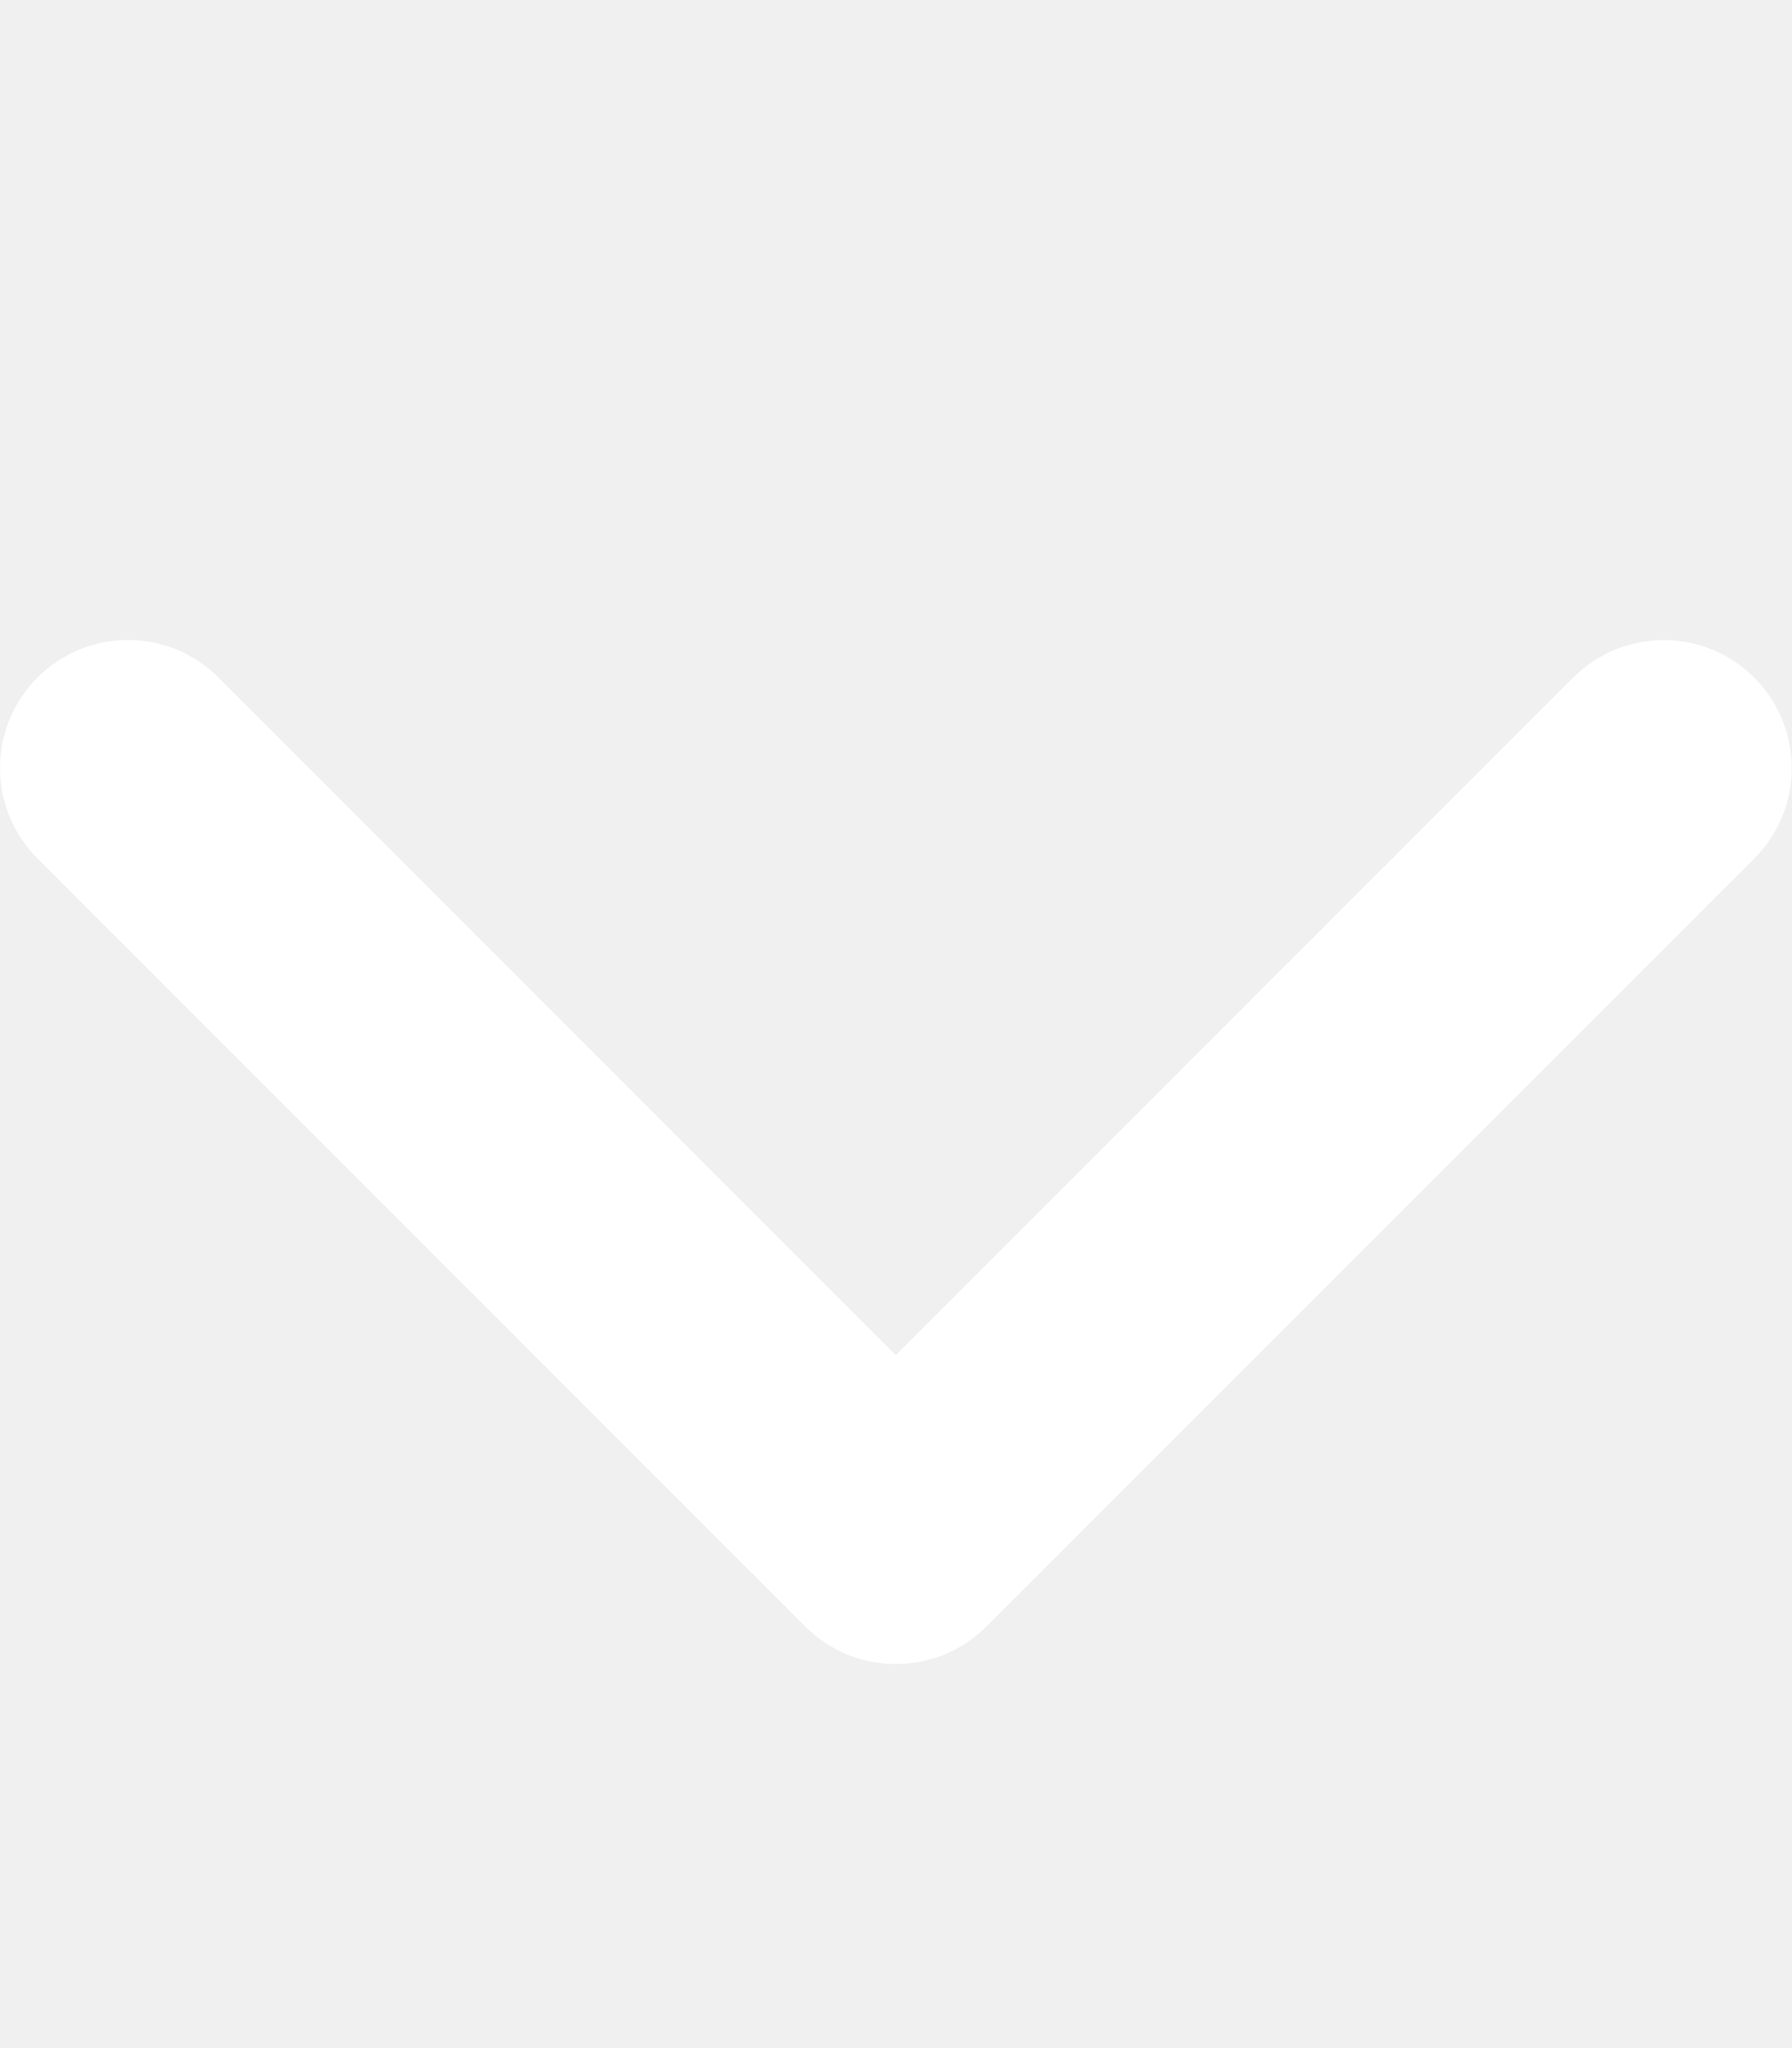
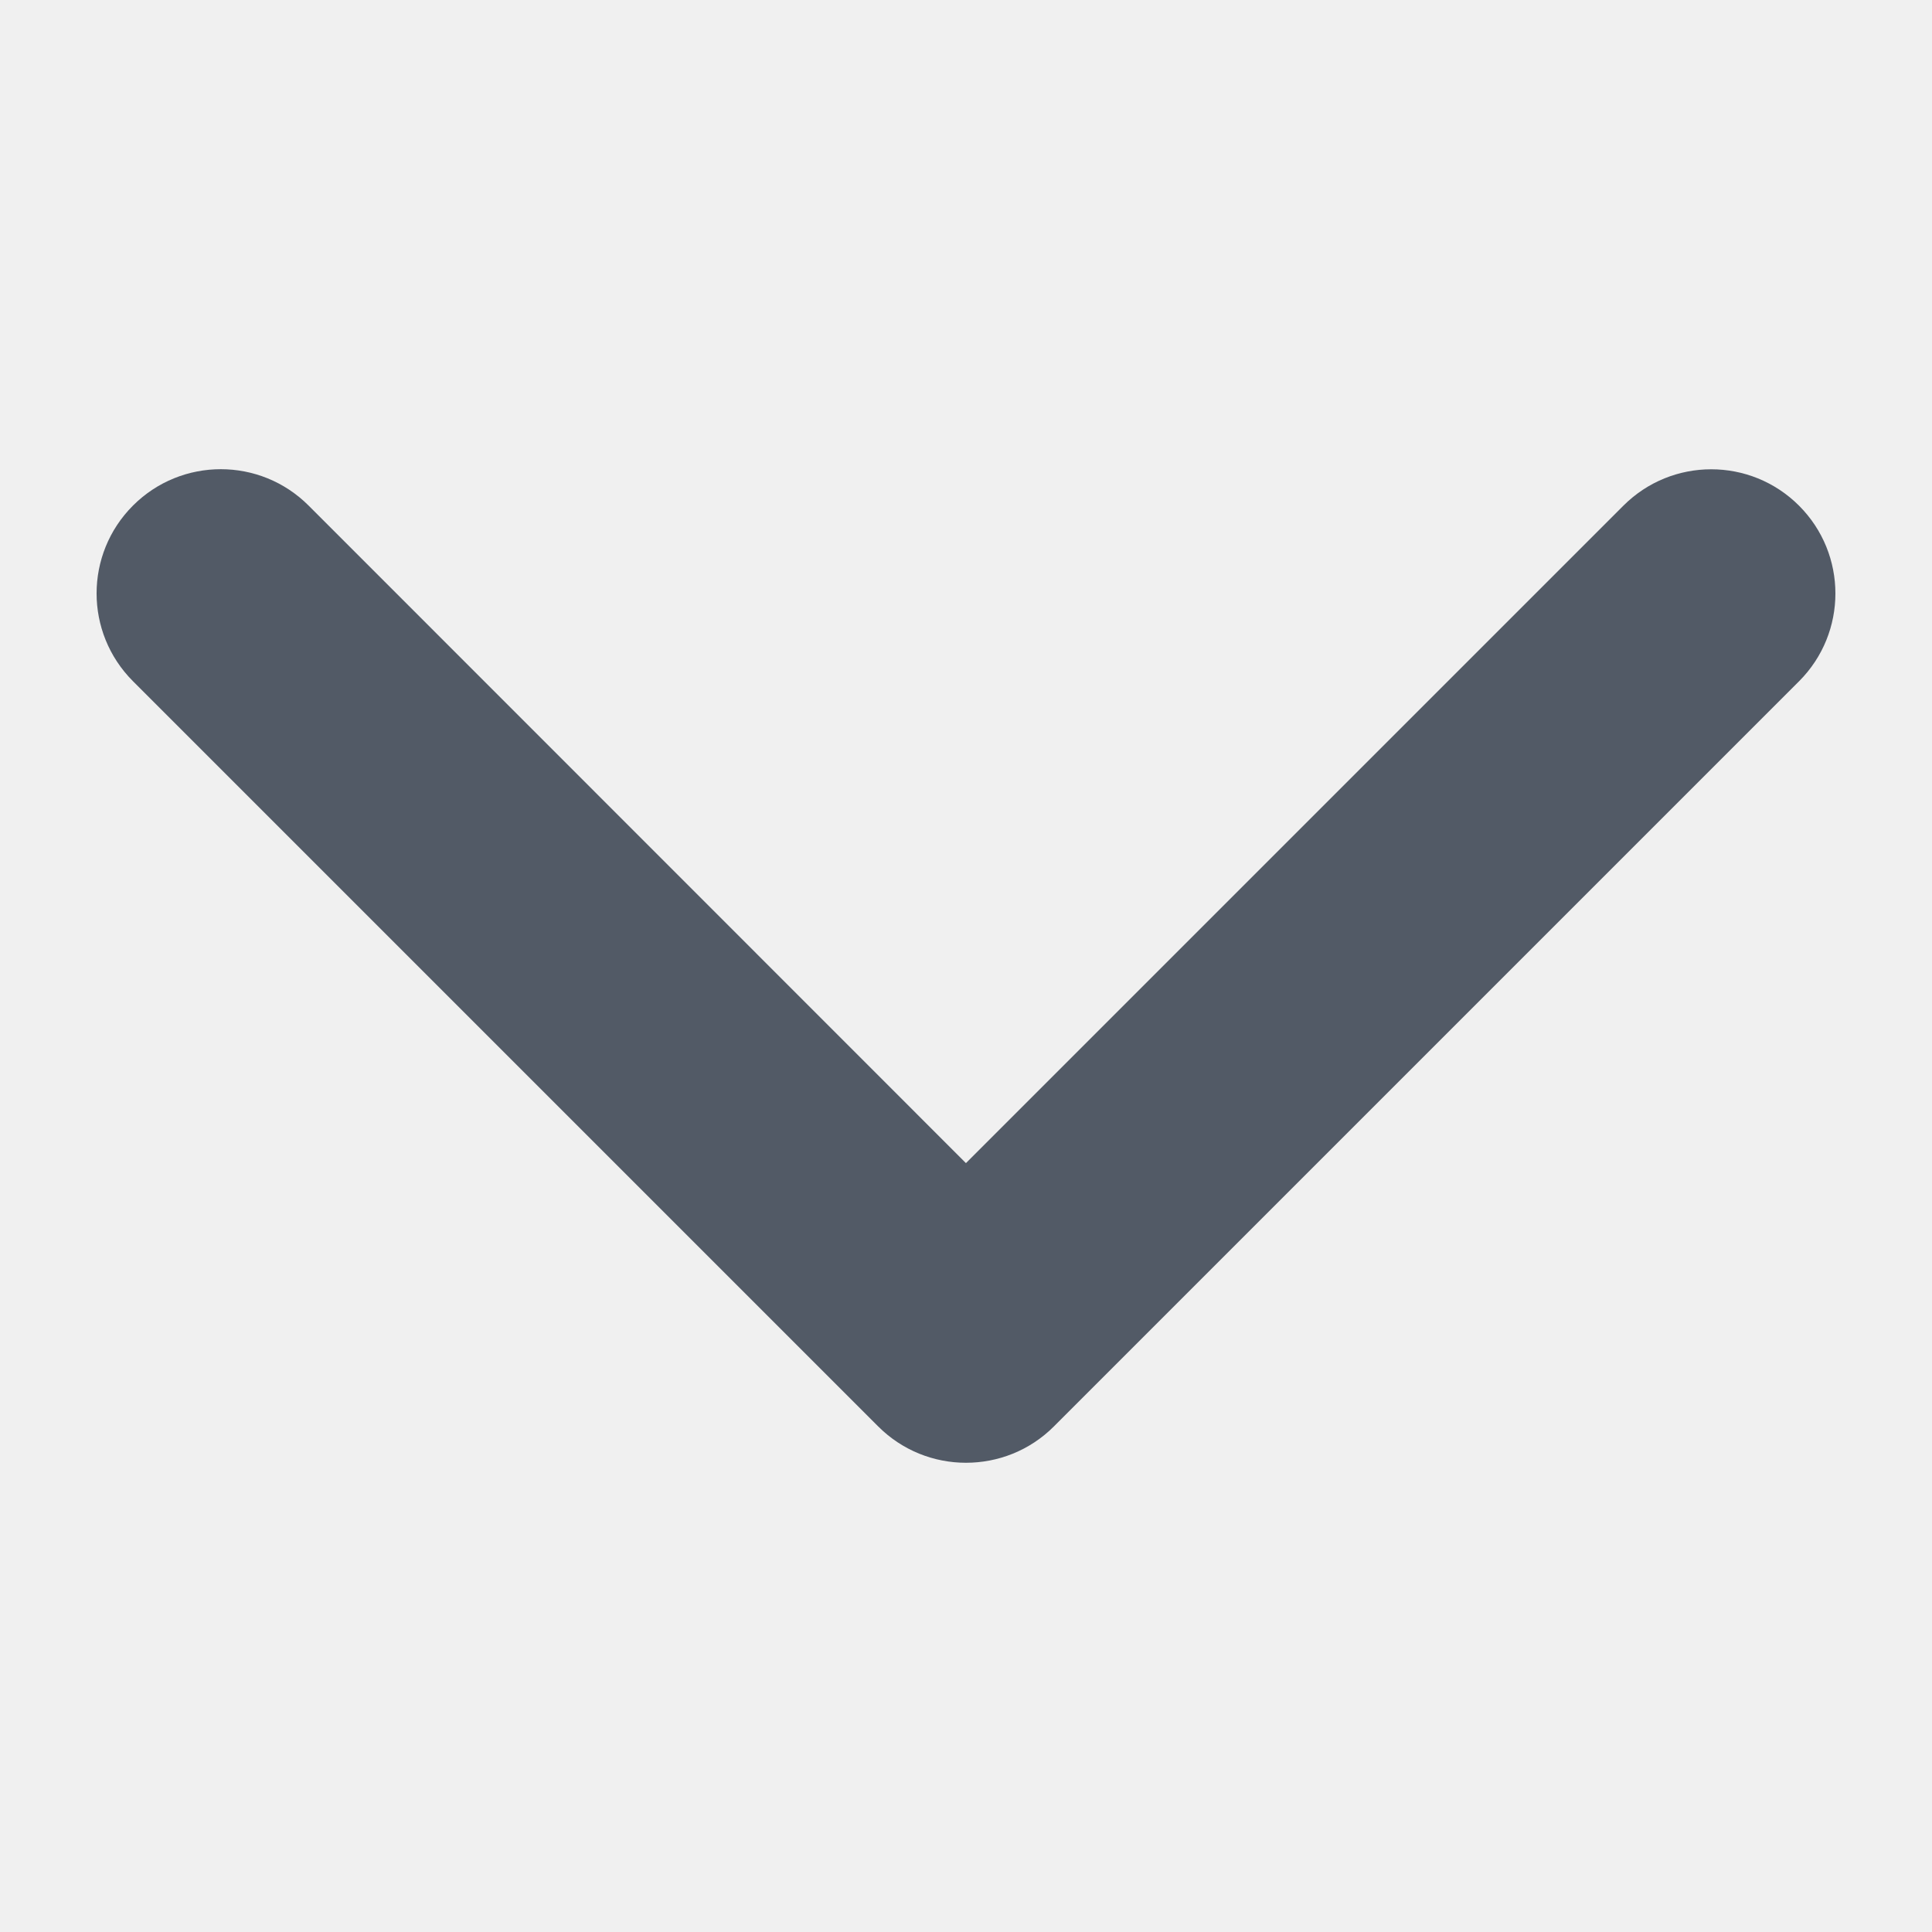
- <svg xmlns="http://www.w3.org/2000/svg" viewBox="0 0 448 512" height="16" fill="white">
-   <path d="M224 416c-8.188 0-16.38-3.125-22.62-9.375l-192-192c-12.5-12.5-12.5-32.75 0-45.25s32.75-12.5 45.25 0L224 338.8l169.4-169.4c12.5-12.5 32.75-12.5 45.25 0s12.5 32.75 0 45.25l-192 192C240.4 412.9 232.2 416 224 416z" />
+ <svg xmlns="http://www.w3.org/2000/svg" viewBox="0 0 64 64" height="64" fill="#ffffff" version="1.1" width="64">
+   <path d="m 31.998,48.456 c -1.053,0 -2.106,-0.402 -2.908,-1.205 L 4.405,22.566 c -1.607,-1.607 -1.607,-4.211 0,-5.818 1.607,-1.607 4.211,-1.607 5.818,0 l 21.775,21.782 21.779,-21.779 c 1.607,-1.607 4.211,-1.607 5.818,0 1.607,1.607 1.607,4.211 0,5.818 L 34.91,47.254 c -0.804,0.804 -1.858,1.202 -2.912,1.202 z" fill="rgb(82,90,102)" />
</svg>
